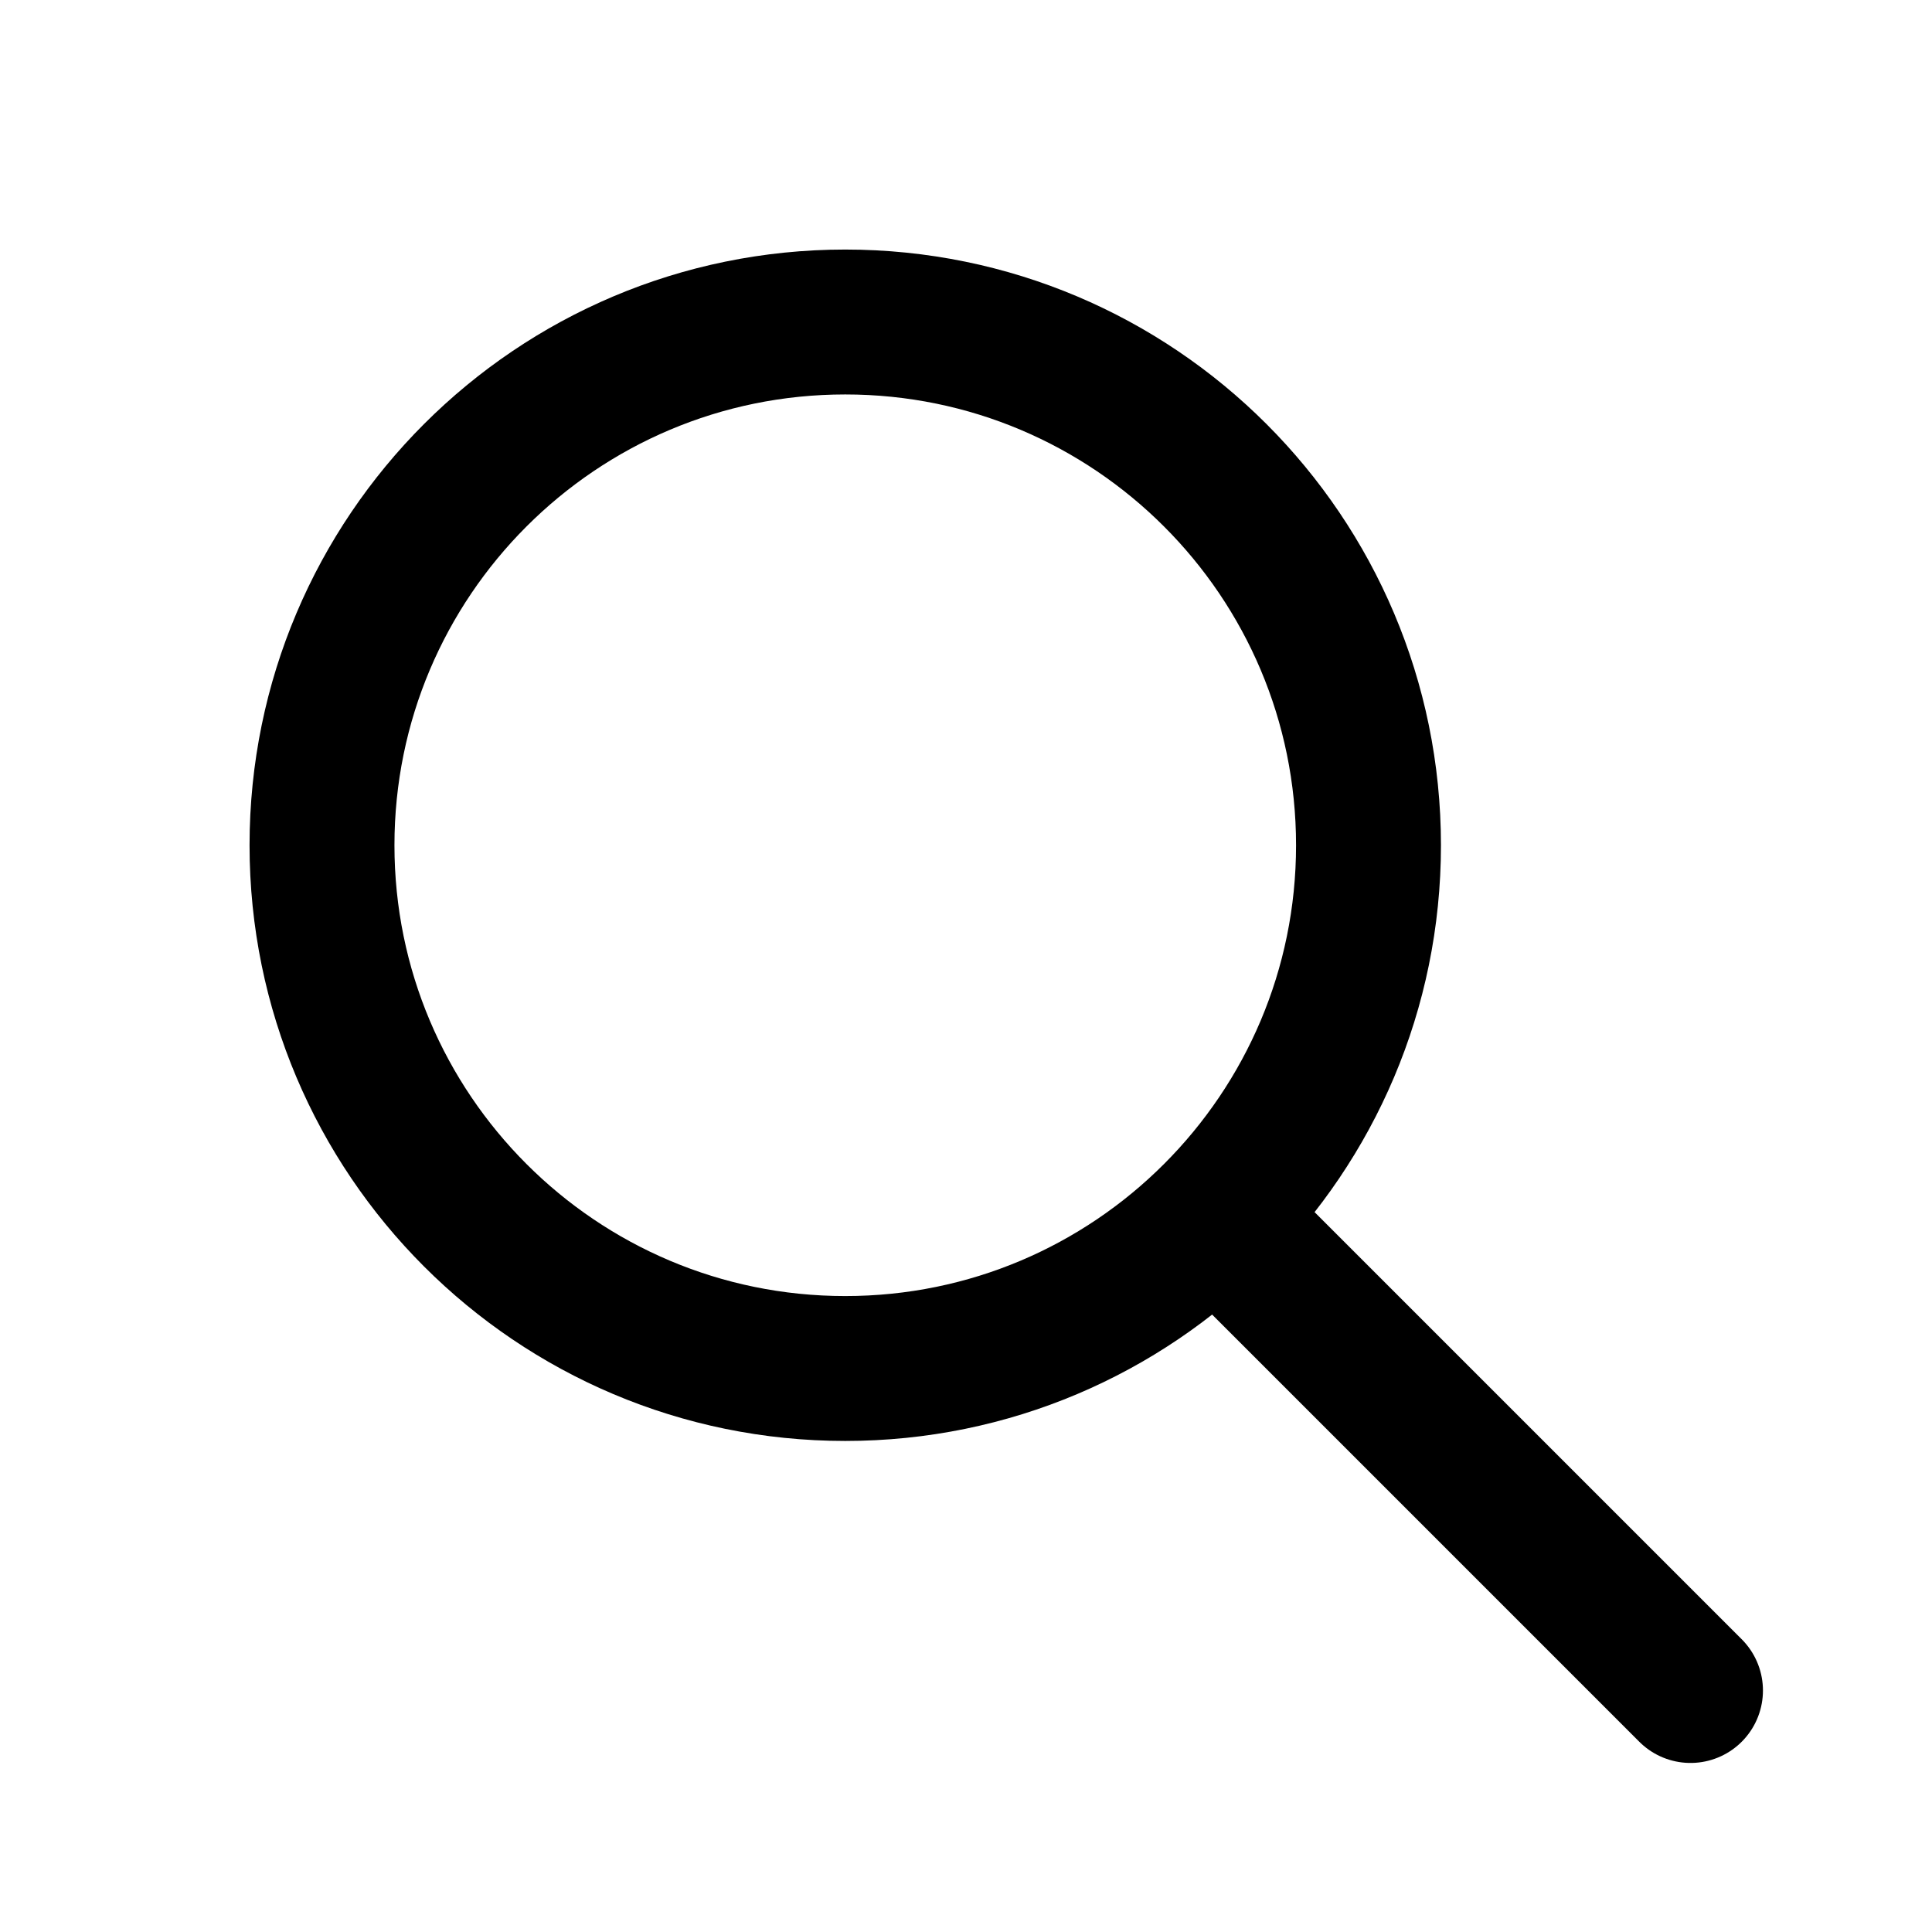
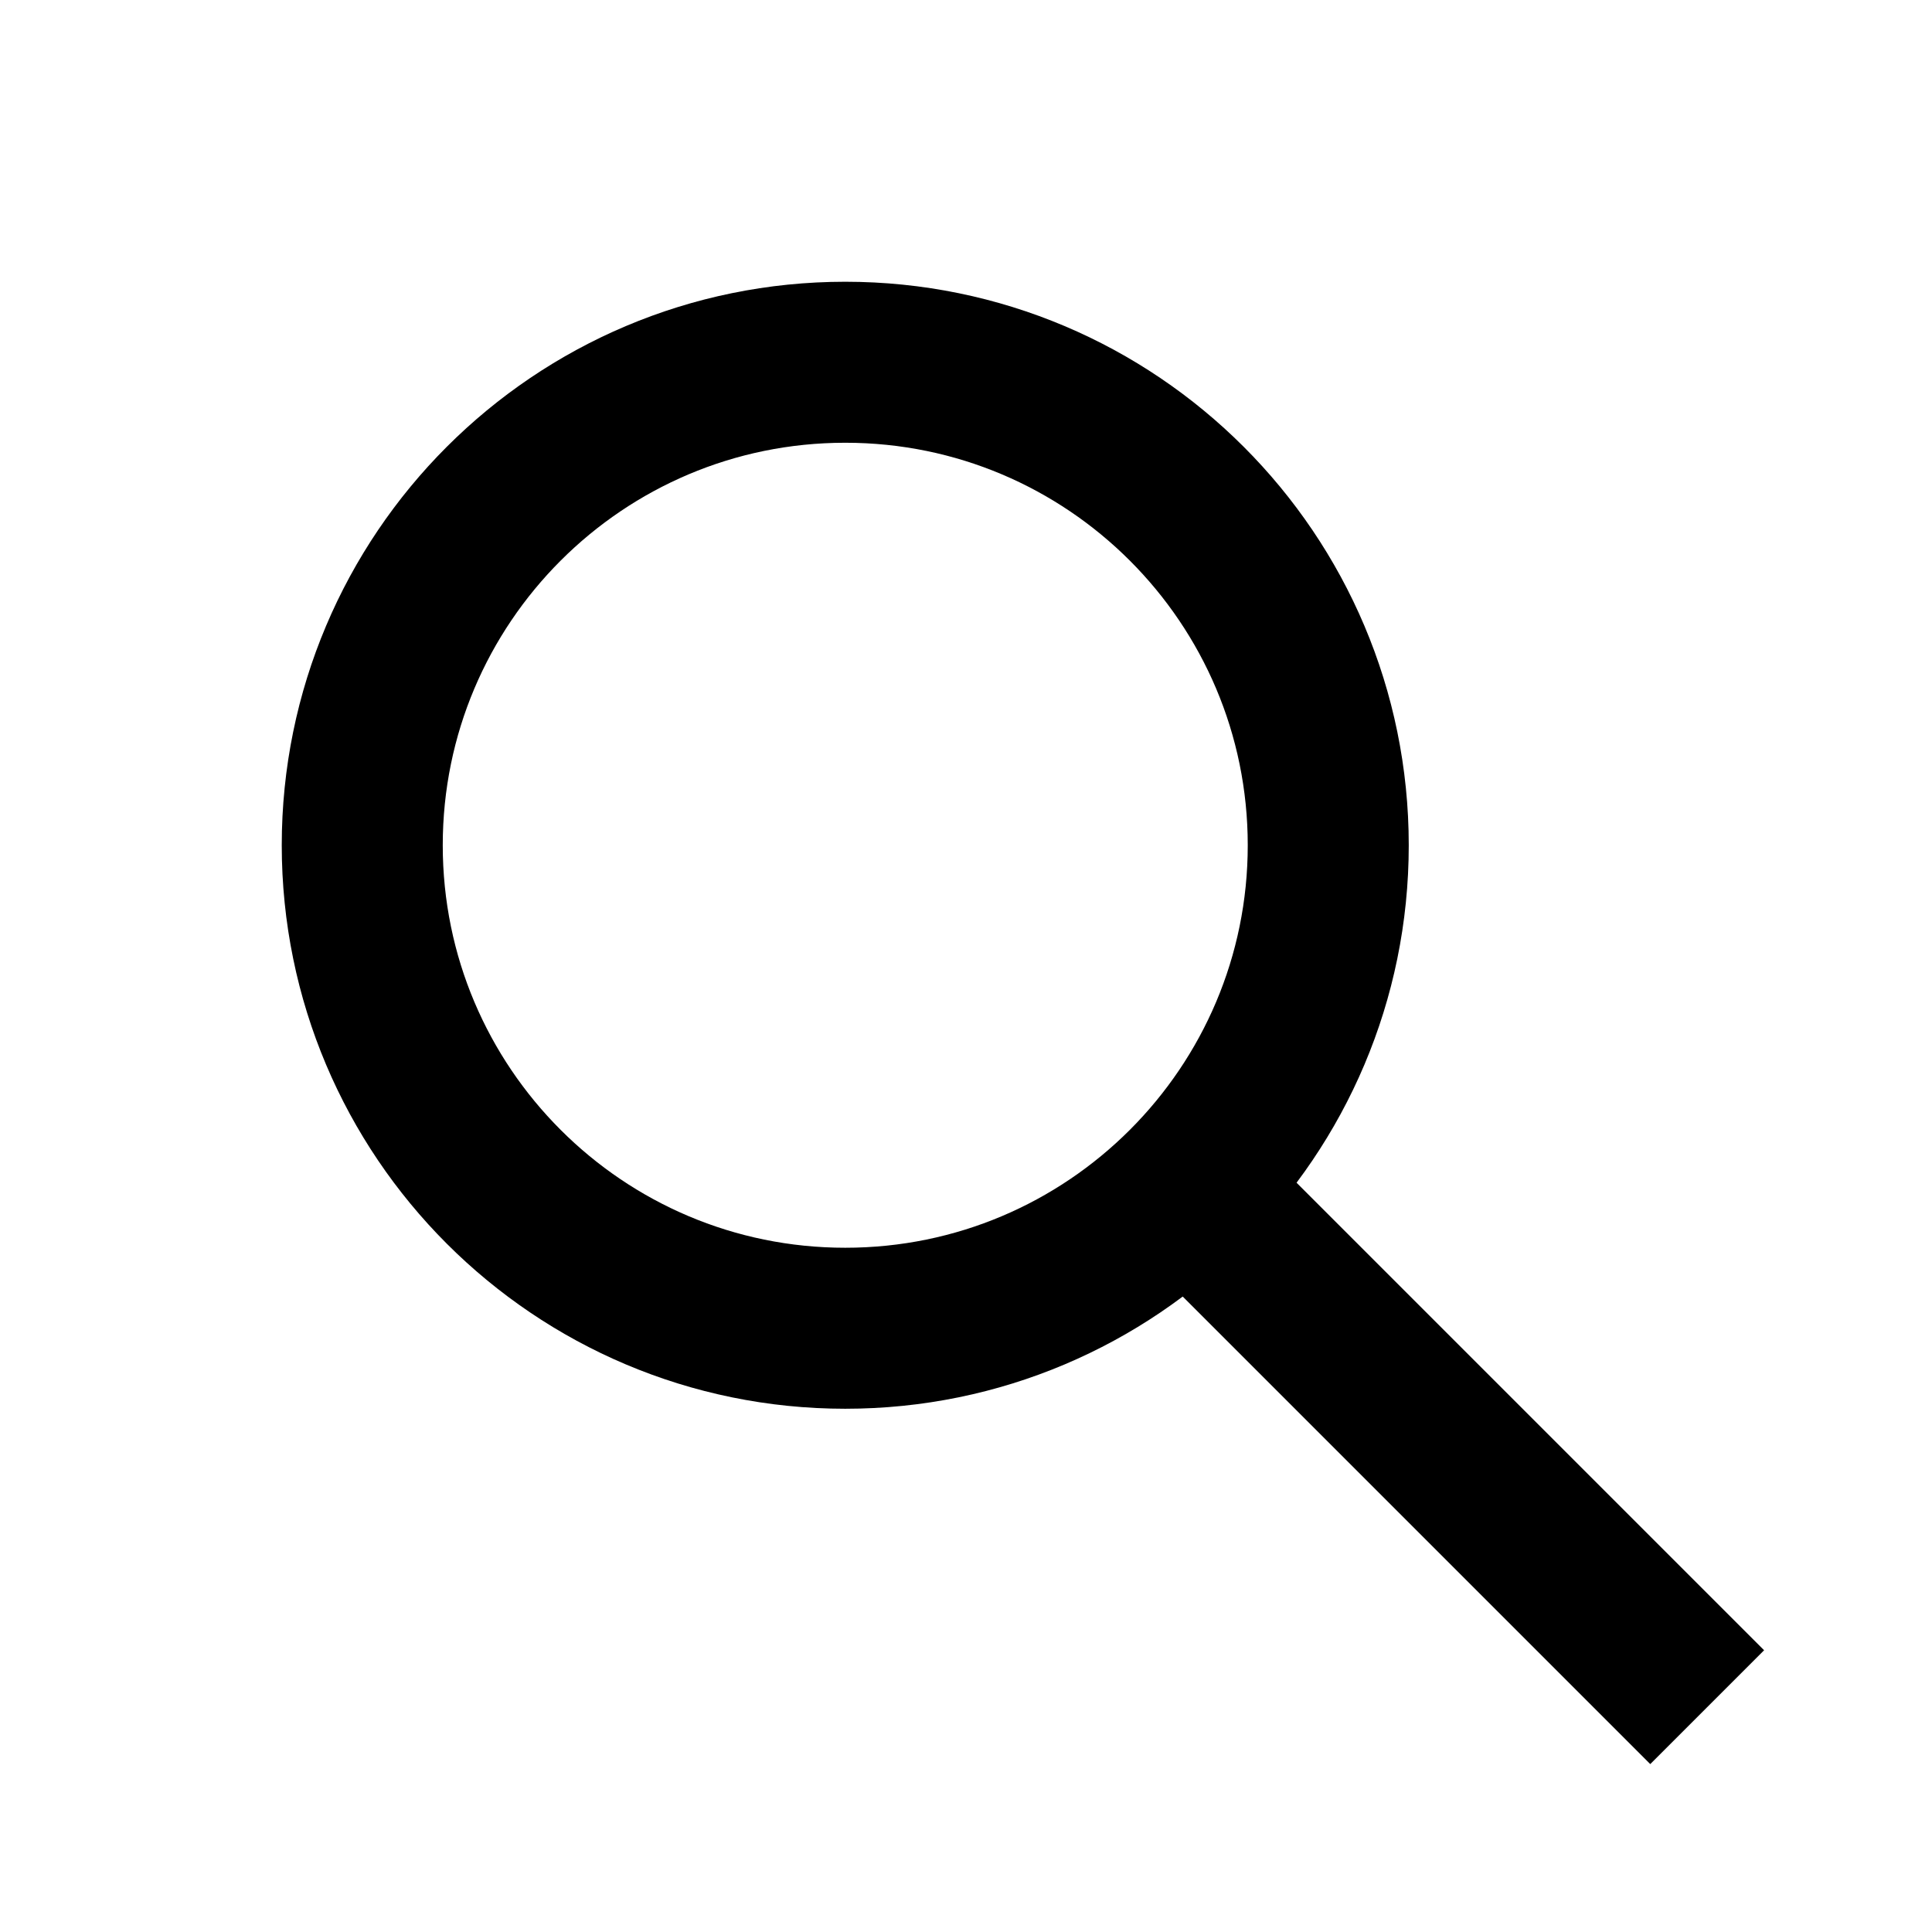
- <svg xmlns="http://www.w3.org/2000/svg" width="24" height="24" viewBox="0 0 24 24" fill="none" stroke="#000000" stroke-width="1.8" stroke-linecap="round" stroke-linejoin="round">
-   <circle cx="10.5" cy="10.5" r="6.5" />
-   <path d="M15.2 15.2 21 21" />
+ <svg xmlns="http://www.w3.org/2000/svg" width="24" height="24" viewBox="0 0 24 24" fill="none" stroke="#000000" stroke-width="2" stroke-linecap="square" stroke-linejoin="miter">
+   <circle cx="10.5" cy="10.5" r="6" />
+   <path d="m15.5 15.5 5 5" />
</svg>
